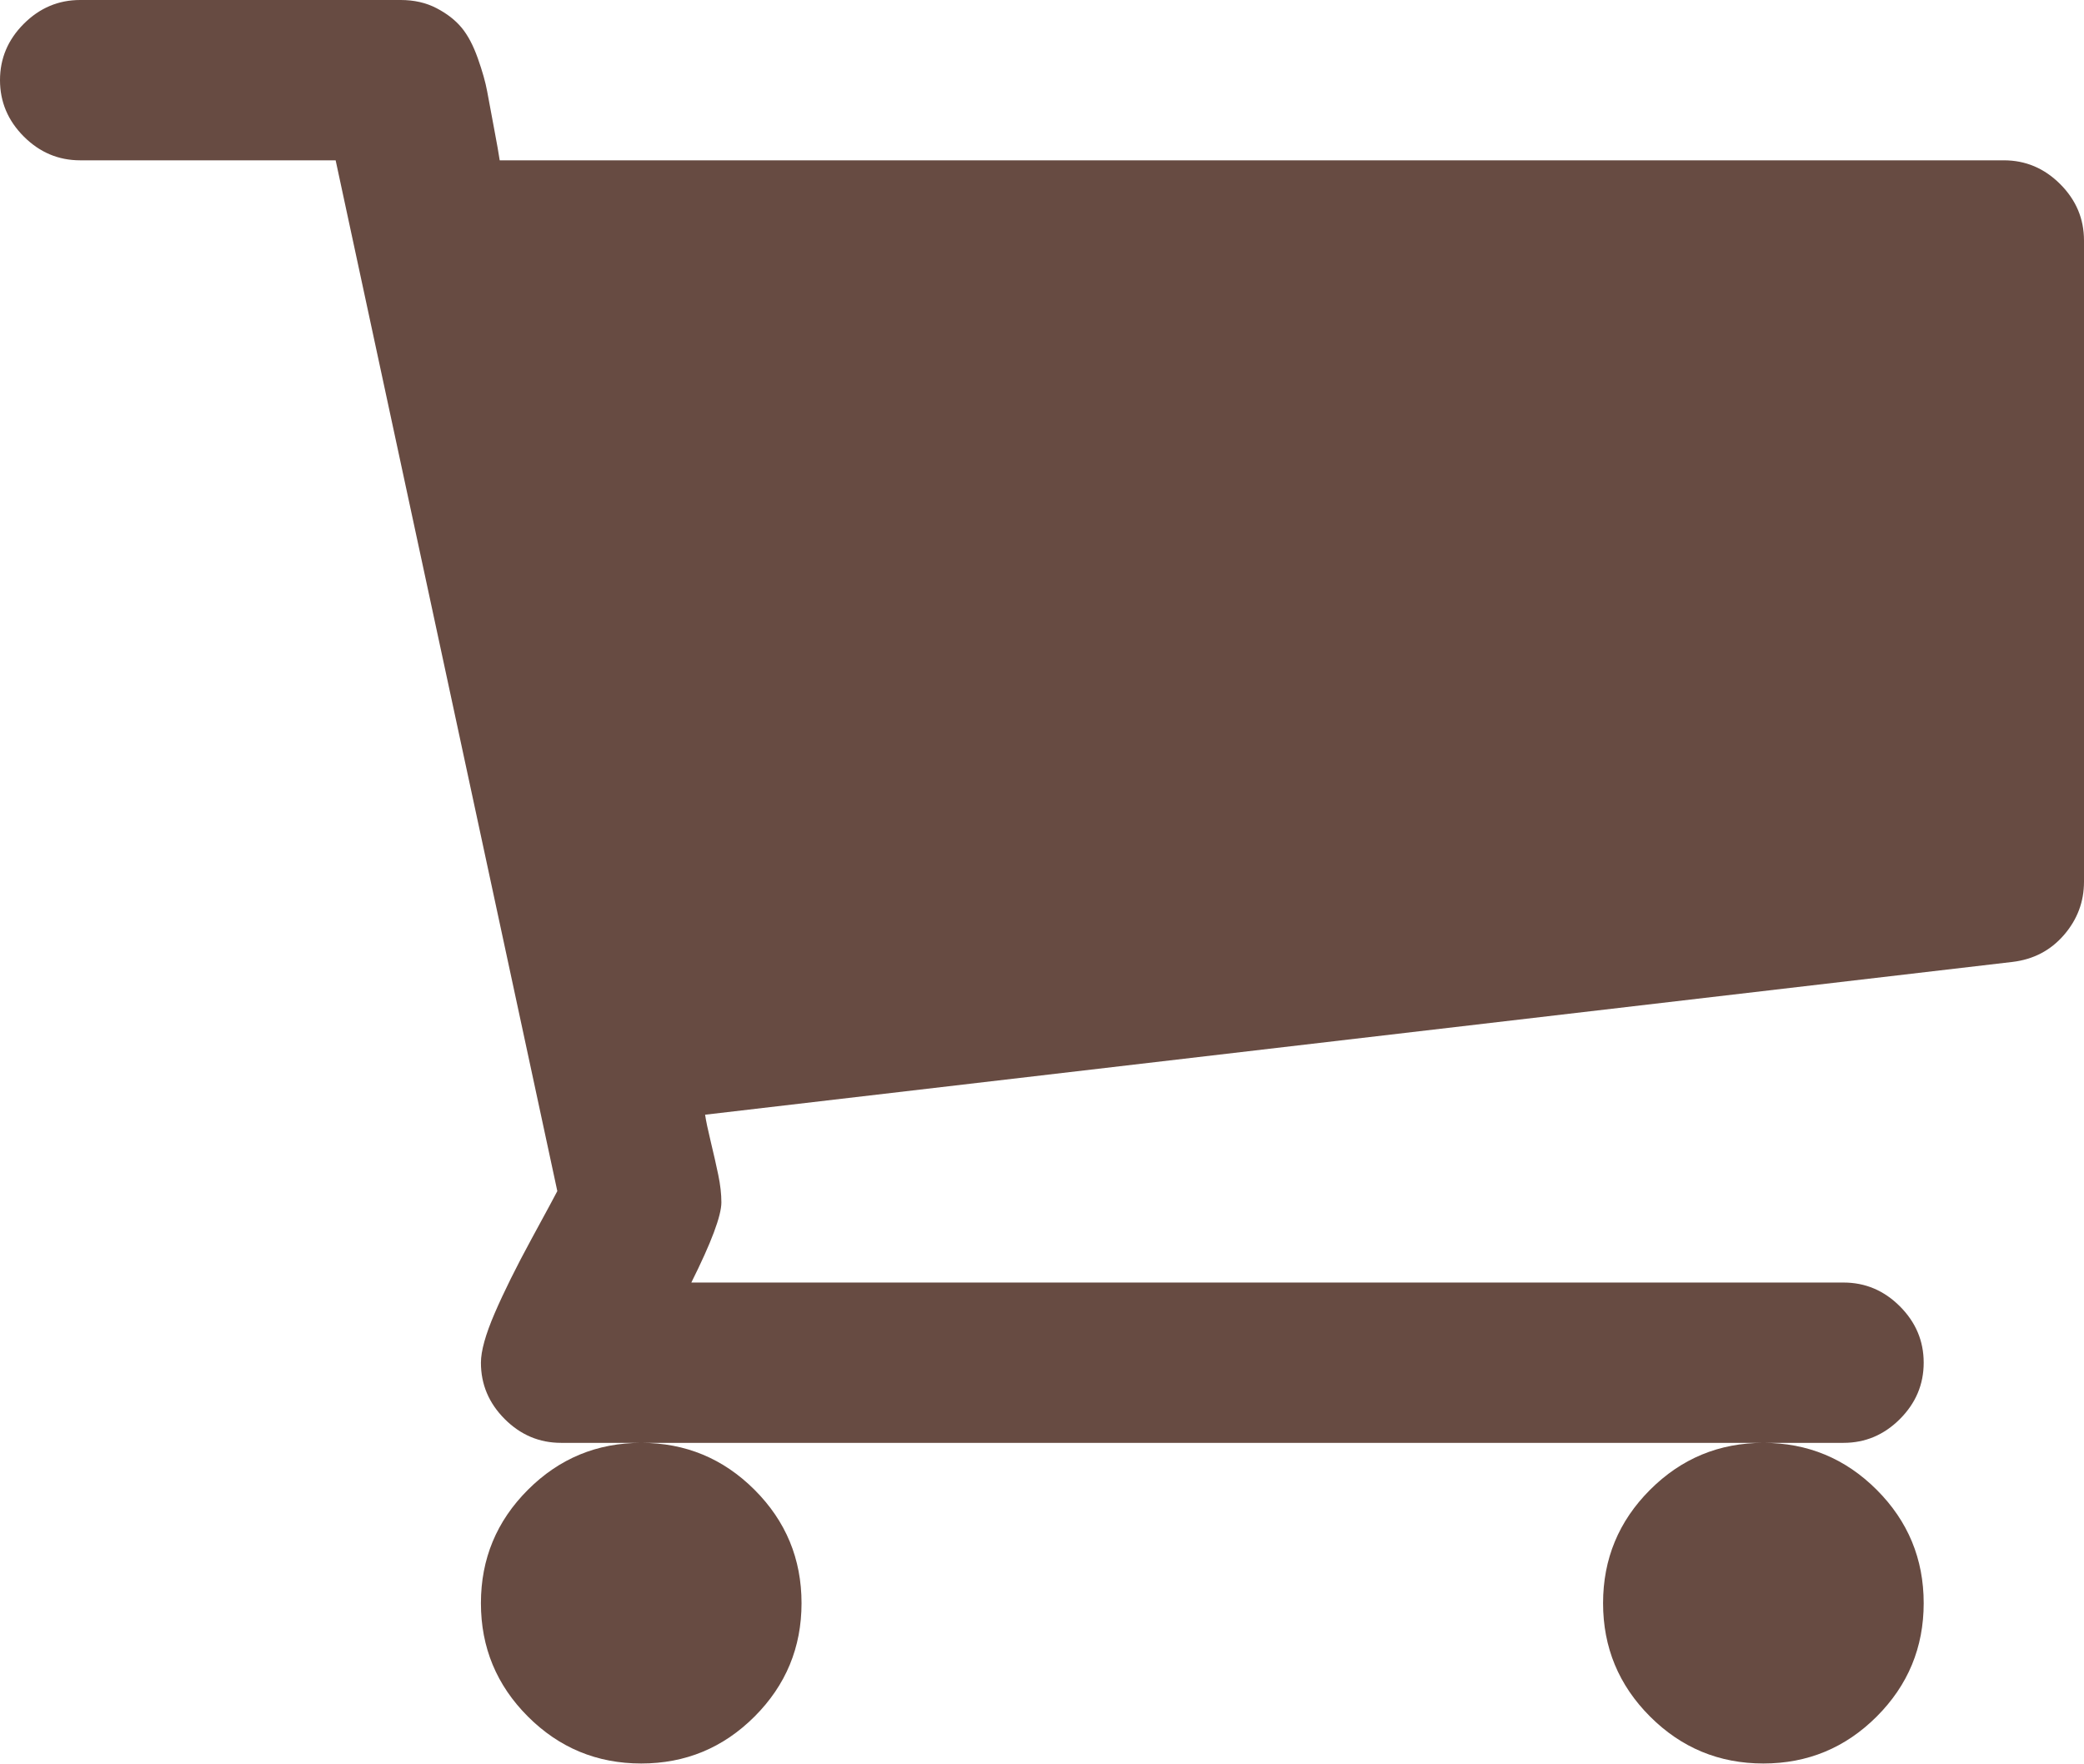
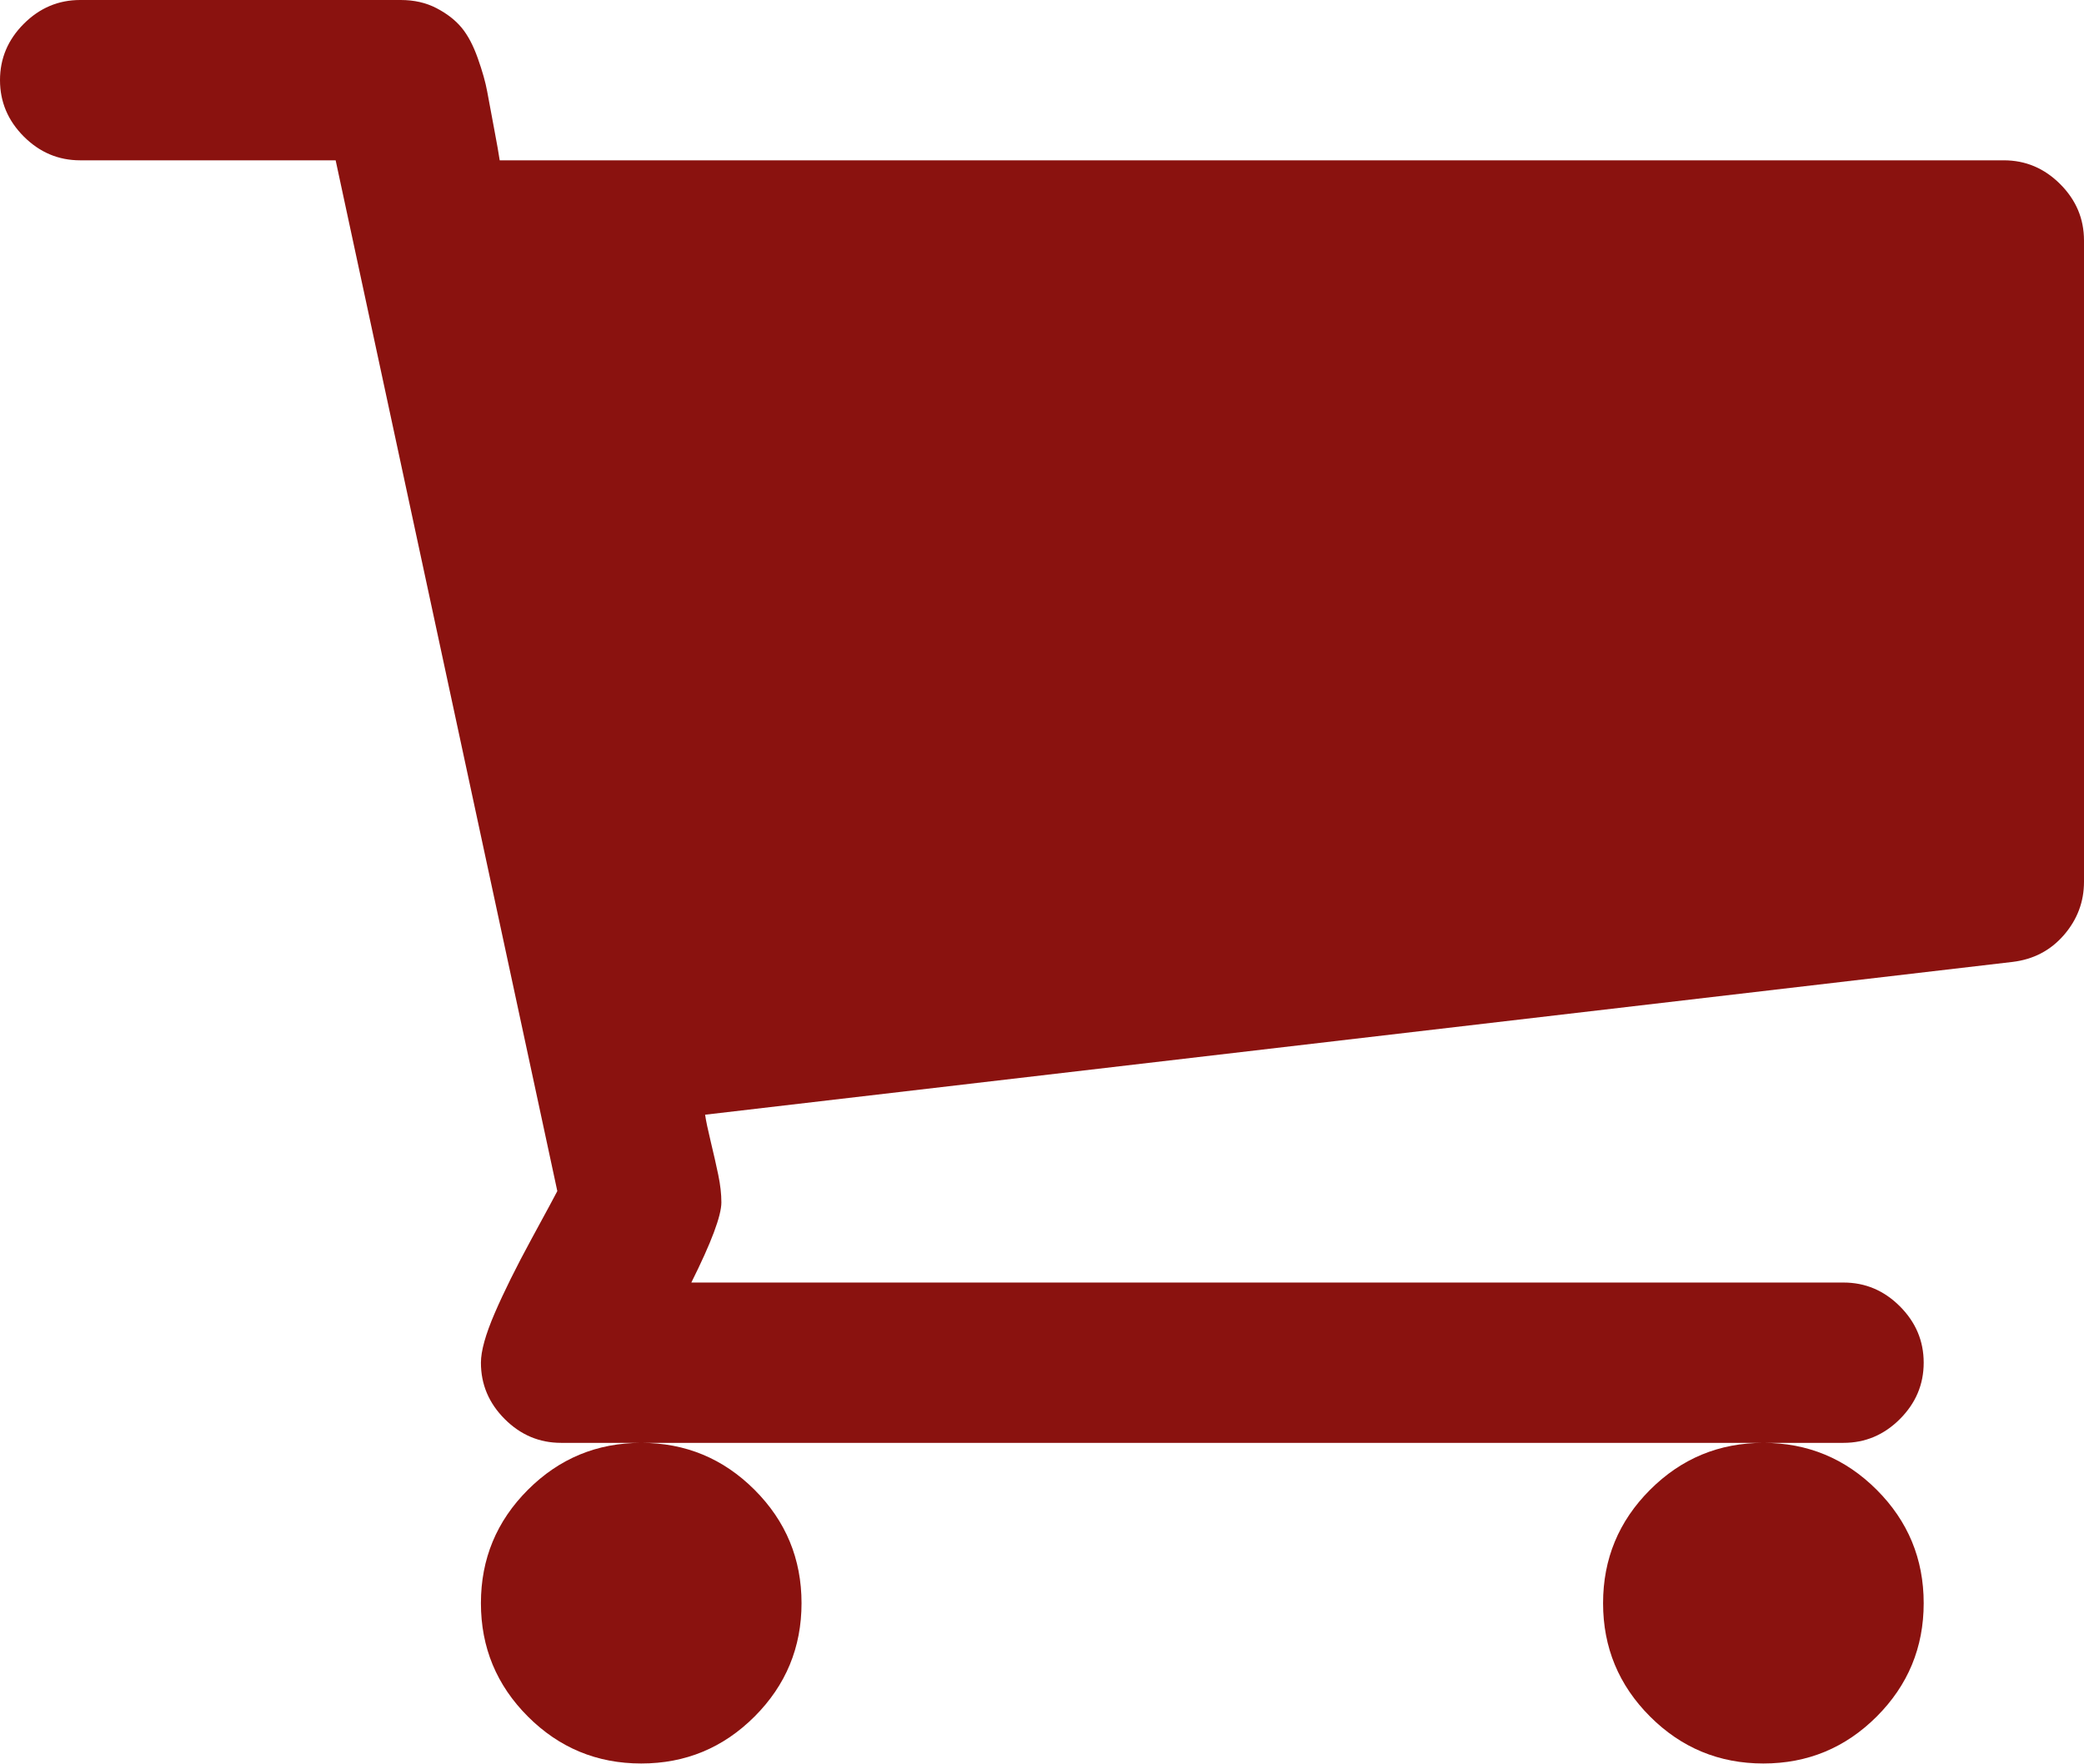
<svg xmlns="http://www.w3.org/2000/svg" width="440.267mm" height="372.533mm" viewBox="0 0 440.267 372.533" version="1.1" id="svg8">
  <defs id="defs2" />
-   <flowRoot transform="matrix(0.2645833,0,0,0.2645833,-370.5481,5521.931)" style="font-style:normal;font-weight:normal;font-size:40px;line-height:1.25;font-family:sans-serif;letter-spacing:0px;word-spacing:0px;fill:#000000;fill-opacity:1;stroke:none" id="flowRoot900-88" xml:space="preserve">
-     <flowRegion id="flowRegion902-1">
-       <rect y="-591.766" x="-67.143" height="127.143" width="48.571" id="rect904-1" />
-     </flowRegion>
-     <flowPara id="flowPara906-5" />
-   </flowRoot>
-   <path d="m 169.333,338.667 q 0,14.023 -9.922,23.945 -9.922,9.922 -23.945,9.922 -14.023,0 -23.945,-9.922 -9.922,-9.922 -9.922,-23.945 0,-14.023 9.922,-23.945 9.922,-9.922 23.945,-9.922 14.023,0 23.945,9.922 9.922,9.922 9.922,23.945 z m 237.067,0 q 0,14.023 -9.922,23.945 -9.922,9.922 -23.945,9.922 -14.023,0 -23.945,-9.922 -9.922,-9.922 -9.922,-23.945 0,-14.023 9.922,-23.945 9.922,-9.922 23.945,-9.922 14.023,0 23.945,9.922 9.922,9.922 9.922,23.945 z M 440.267,50.8 v 135.467 q 0,6.35 -4.233,11.245 -4.233,4.895 -10.848,5.689 l -276.225,32.279 q 0.265,1.852 1.191,5.689 0.926,3.837 1.587,7.011 0.661,3.175 0.661,5.821 0,4.233 -6.35,16.933 h 243.417 q 6.879,0 11.906,5.027 5.027,5.027 5.027,11.906 0,6.879 -5.027,11.906 -5.027,5.027 -11.906,5.027 H 118.533 q -6.879,0 -11.906,-5.027 -5.027,-5.027 -5.027,-11.906 0,-3.704 2.91,-10.451 2.91,-6.747 7.805,-15.743 4.895,-8.996 5.424,-10.054 L 70.908,33.867 h -53.975 q -6.879,0 -11.906,-5.027 Q 0,23.812 0,16.933 0,10.054 5.027,5.027 10.054,0 16.933,0 h 67.733 q 4.233,0 7.541,1.72 3.307,1.72 5.292,4.101 1.984,2.381 3.439,6.482 1.455,4.101 1.984,7.011 0.529,2.91 1.455,7.805 0.926,4.895 1.191,6.747 h 317.765 q 6.879,0 11.906,5.027 5.027,5.027 5.027,11.906 z" id="path2993" style="fill:#674b42;fill-opacity:1;stroke-width:0.265" />
+   <g id="layer1" transform="translate(710.7464,124.3679)">
+     <g id="g829" transform="translate(-710.7464,-124.3679)" style="fill:#8a120f;fill-opacity:1">
+       <flowRoot xml:space="preserve" id="flowRoot900-88" style="font-style:normal;font-weight:normal;font-size:40px;line-height:1.25;font-family:sans-serif;letter-spacing:0px;word-spacing:0px;fill:#8a120f;fill-opacity:1;stroke:none" transform="matrix(0.2645833,0,0,0.2645833,-370.5481,5521.931)">
+         <flowRegion id="flowRegion902-1" style="fill:#8a120f;fill-opacity:1">
+           <rect id="rect904-1" width="48.571" height="127.143" x="-67.143" y="-591.766" style="fill:#8a120f;fill-opacity:1" />
+         </flowRegion>
+         <flowPara id="flowPara906-5" />
+       </flowRoot>
+       <path style="fill:#8a120f;fill-opacity:1;stroke-width:0.265" id="path2993" d="m 169.333,338.667 q 0,14.023 -9.922,23.945 -9.922,9.922 -23.945,9.922 -14.023,0 -23.945,-9.922 -9.922,-9.922 -9.922,-23.945 0,-14.023 9.922,-23.945 9.922,-9.922 23.945,-9.922 14.023,0 23.945,9.922 9.922,9.922 9.922,23.945 z m 237.067,0 q 0,14.023 -9.922,23.945 -9.922,9.922 -23.945,9.922 -14.023,0 -23.945,-9.922 -9.922,-9.922 -9.922,-23.945 0,-14.023 9.922,-23.945 9.922,-9.922 23.945,-9.922 14.023,0 23.945,9.922 9.922,9.922 9.922,23.945 z M 440.267,50.8 v 135.467 q 0,6.35 -4.233,11.245 -4.233,4.895 -10.848,5.689 l -276.225,32.279 q 0.265,1.852 1.191,5.689 0.926,3.837 1.587,7.011 0.661,3.175 0.661,5.821 0,4.233 -6.35,16.933 h 243.417 q 6.879,0 11.906,5.027 5.027,5.027 5.027,11.906 0,6.879 -5.027,11.906 -5.027,5.027 -11.906,5.027 H 118.533 q -6.879,0 -11.906,-5.027 -5.027,-5.027 -5.027,-11.906 0,-3.704 2.91,-10.451 2.91,-6.747 7.805,-15.743 4.895,-8.996 5.424,-10.054 L 70.908,33.867 h -53.975 q -6.879,0 -11.906,-5.027 Q 0,23.812 0,16.933 0,10.054 5.027,5.027 10.054,0 16.933,0 h 67.733 q 4.233,0 7.541,1.72 3.307,1.72 5.292,4.101 1.984,2.381 3.439,6.482 1.455,4.101 1.984,7.011 0.529,2.91 1.455,7.805 0.926,4.895 1.191,6.747 h 317.765 q 6.879,0 11.906,5.027 5.027,5.027 5.027,11.906 z" />
+     </g>
+   </g>
</svg>
